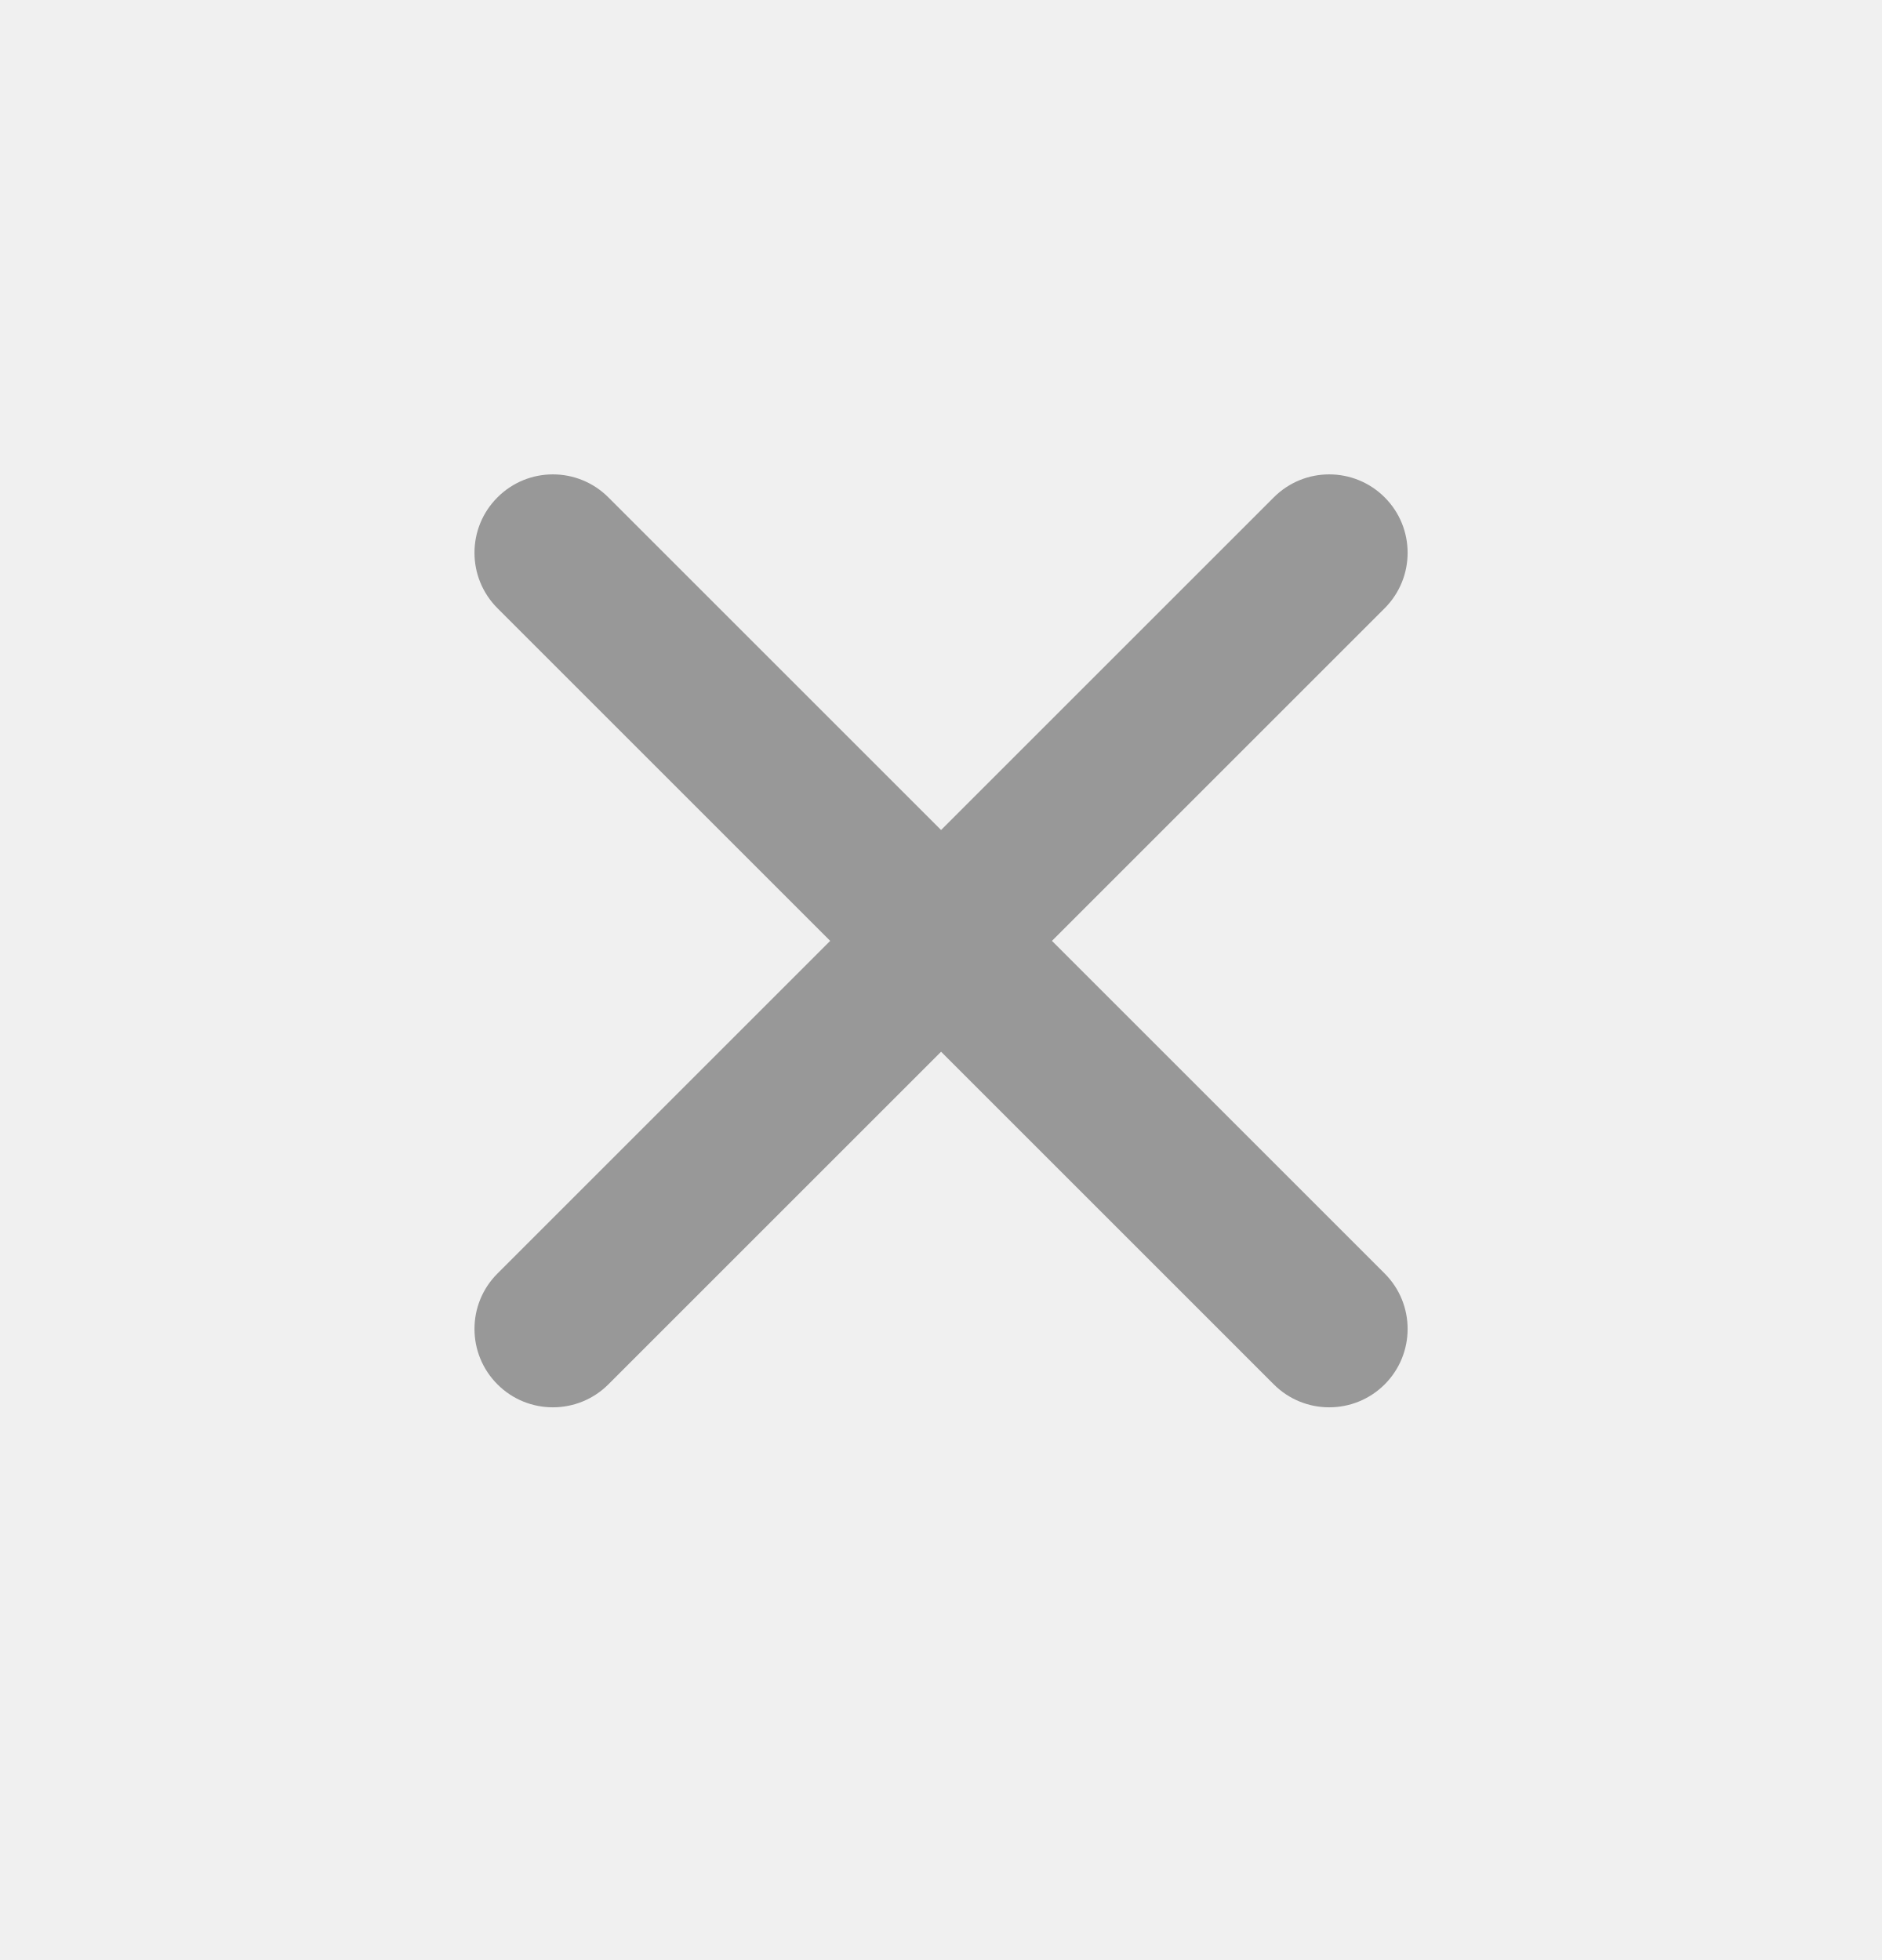
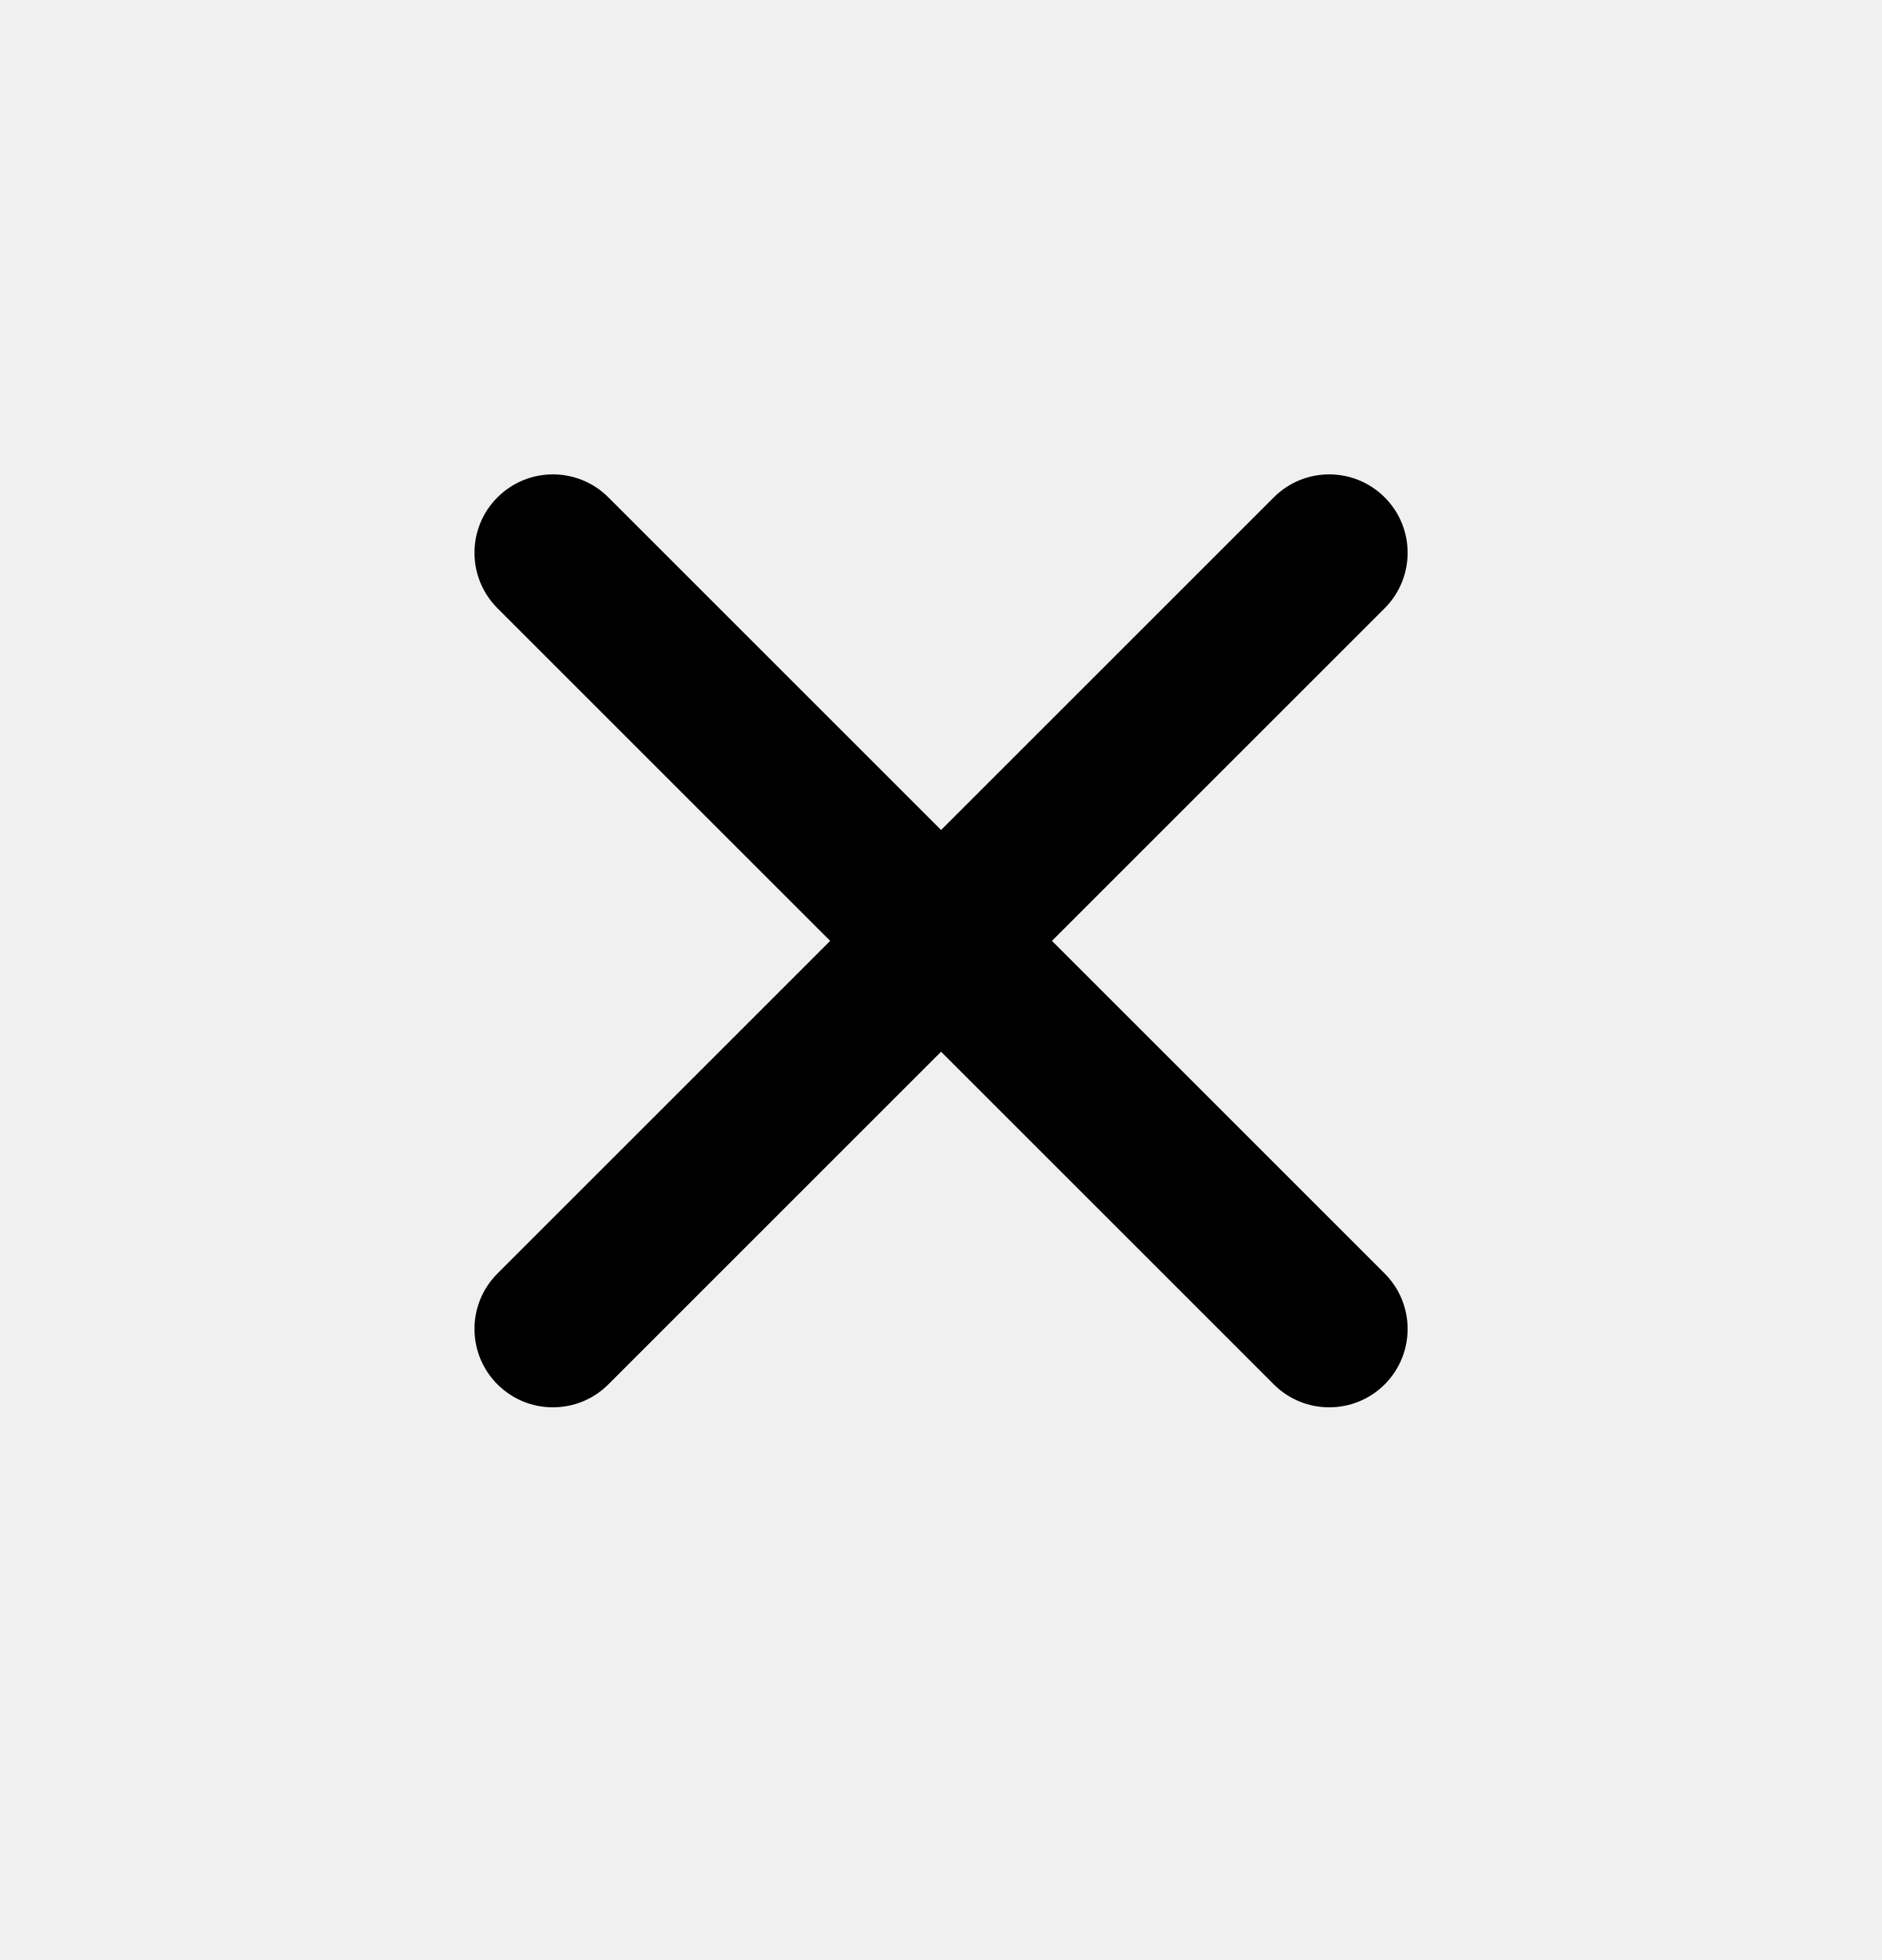
<svg xmlns="http://www.w3.org/2000/svg" width="24" height="25" viewBox="0 0 24 25" fill="none">
  <g clip-path="url(#clip0_284_4124)">
-     <path d="M12.001 10.587L16.244 6.344C16.634 5.953 17.267 5.953 17.658 6.344C18.048 6.734 18.048 7.367 17.658 7.758L13.415 12.001L17.658 16.244C18.048 16.634 18.048 17.267 17.658 17.658C17.267 18.048 16.634 18.048 16.244 17.658L12.001 13.415L7.758 17.658C7.367 18.048 6.734 18.048 6.344 17.658C5.953 17.267 5.953 16.634 6.344 16.244L10.587 12.001L6.344 7.758C5.953 7.367 5.953 6.734 6.344 6.344C6.734 5.953 7.367 5.953 7.758 6.344L12.001 10.587Z" fill="#989898" />
+     <path d="M12.001 10.587L16.244 6.344C16.634 5.953 17.267 5.953 17.658 6.344C18.048 6.734 18.048 7.367 17.658 7.758L13.415 12.001L17.658 16.244C18.048 16.634 18.048 17.267 17.658 17.658C17.267 18.048 16.634 18.048 16.244 17.658L12.001 13.415L7.758 17.658C7.367 18.048 6.734 18.048 6.344 17.658C5.953 17.267 5.953 16.634 6.344 16.244L10.587 12.001L6.344 7.758C5.953 7.367 5.953 6.734 6.344 6.344C6.734 5.953 7.367 5.953 7.758 6.344L12.001 10.587Z" fill="currentColor" />
  </g>
  <defs>
    <clipPath id="clip0_284_4124">
      <rect width="24" height="24" fill="white" transform="translate(0 0.453369)" />
    </clipPath>
  </defs>
</svg>
